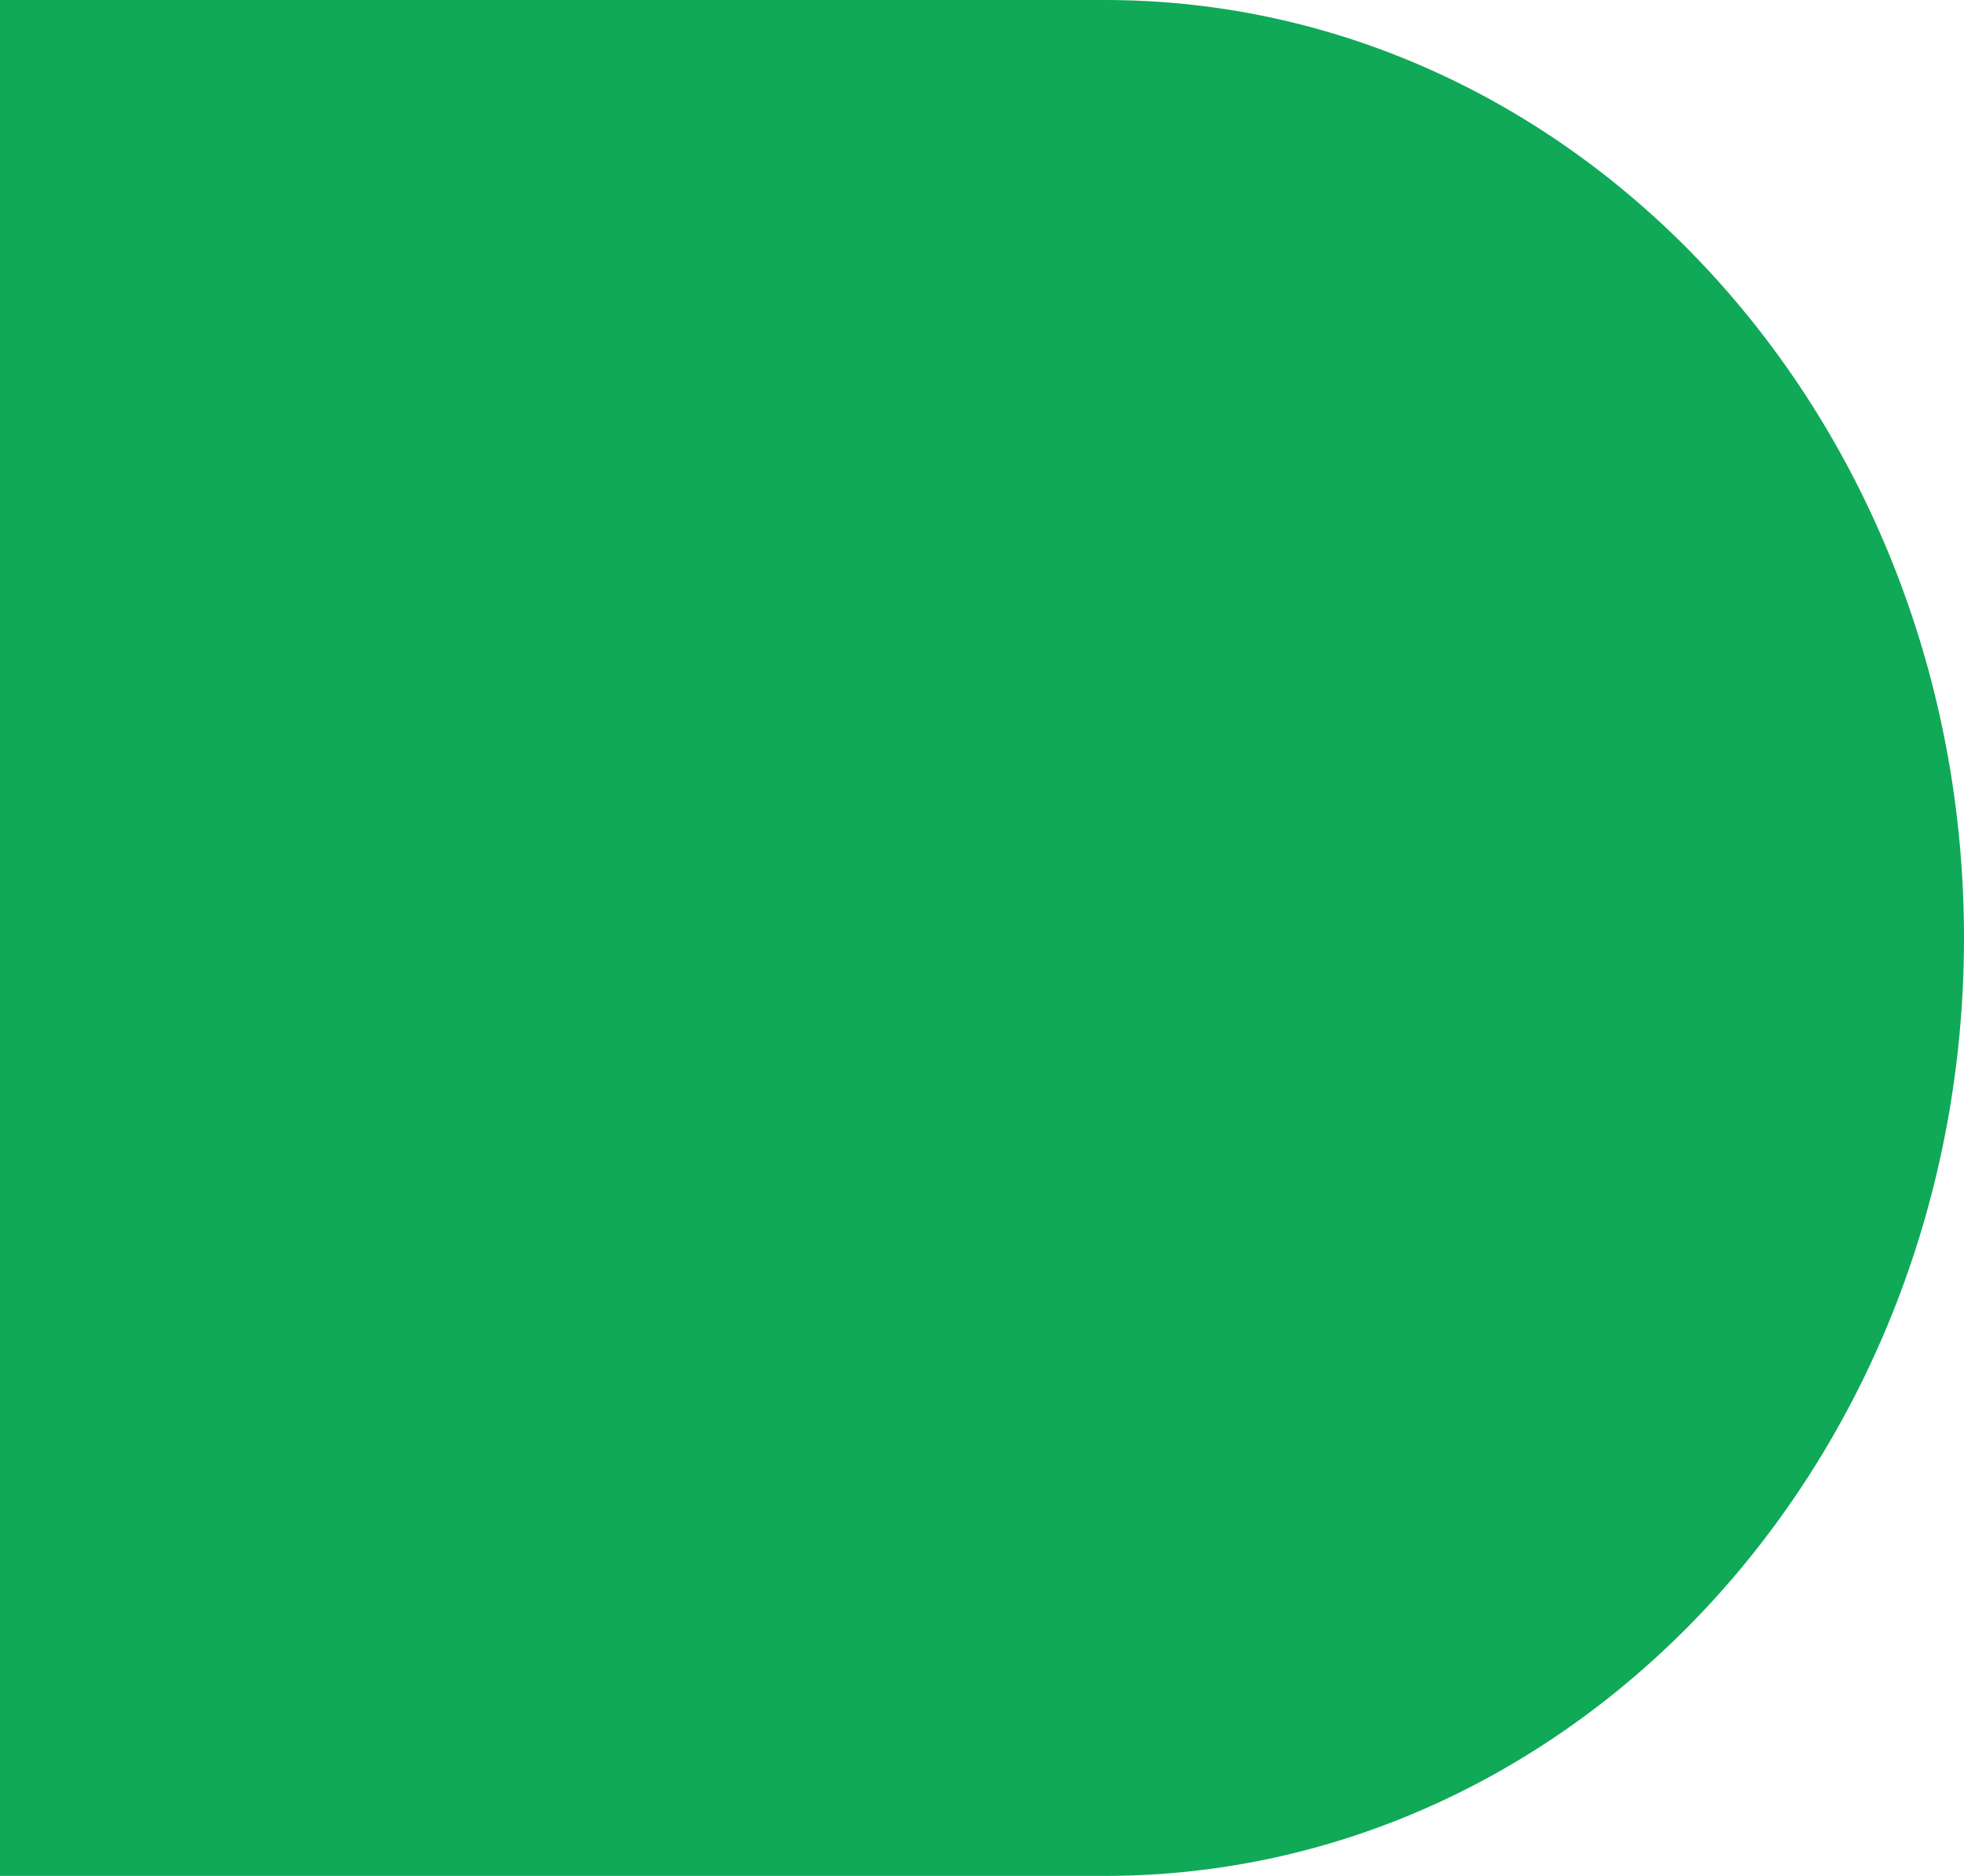
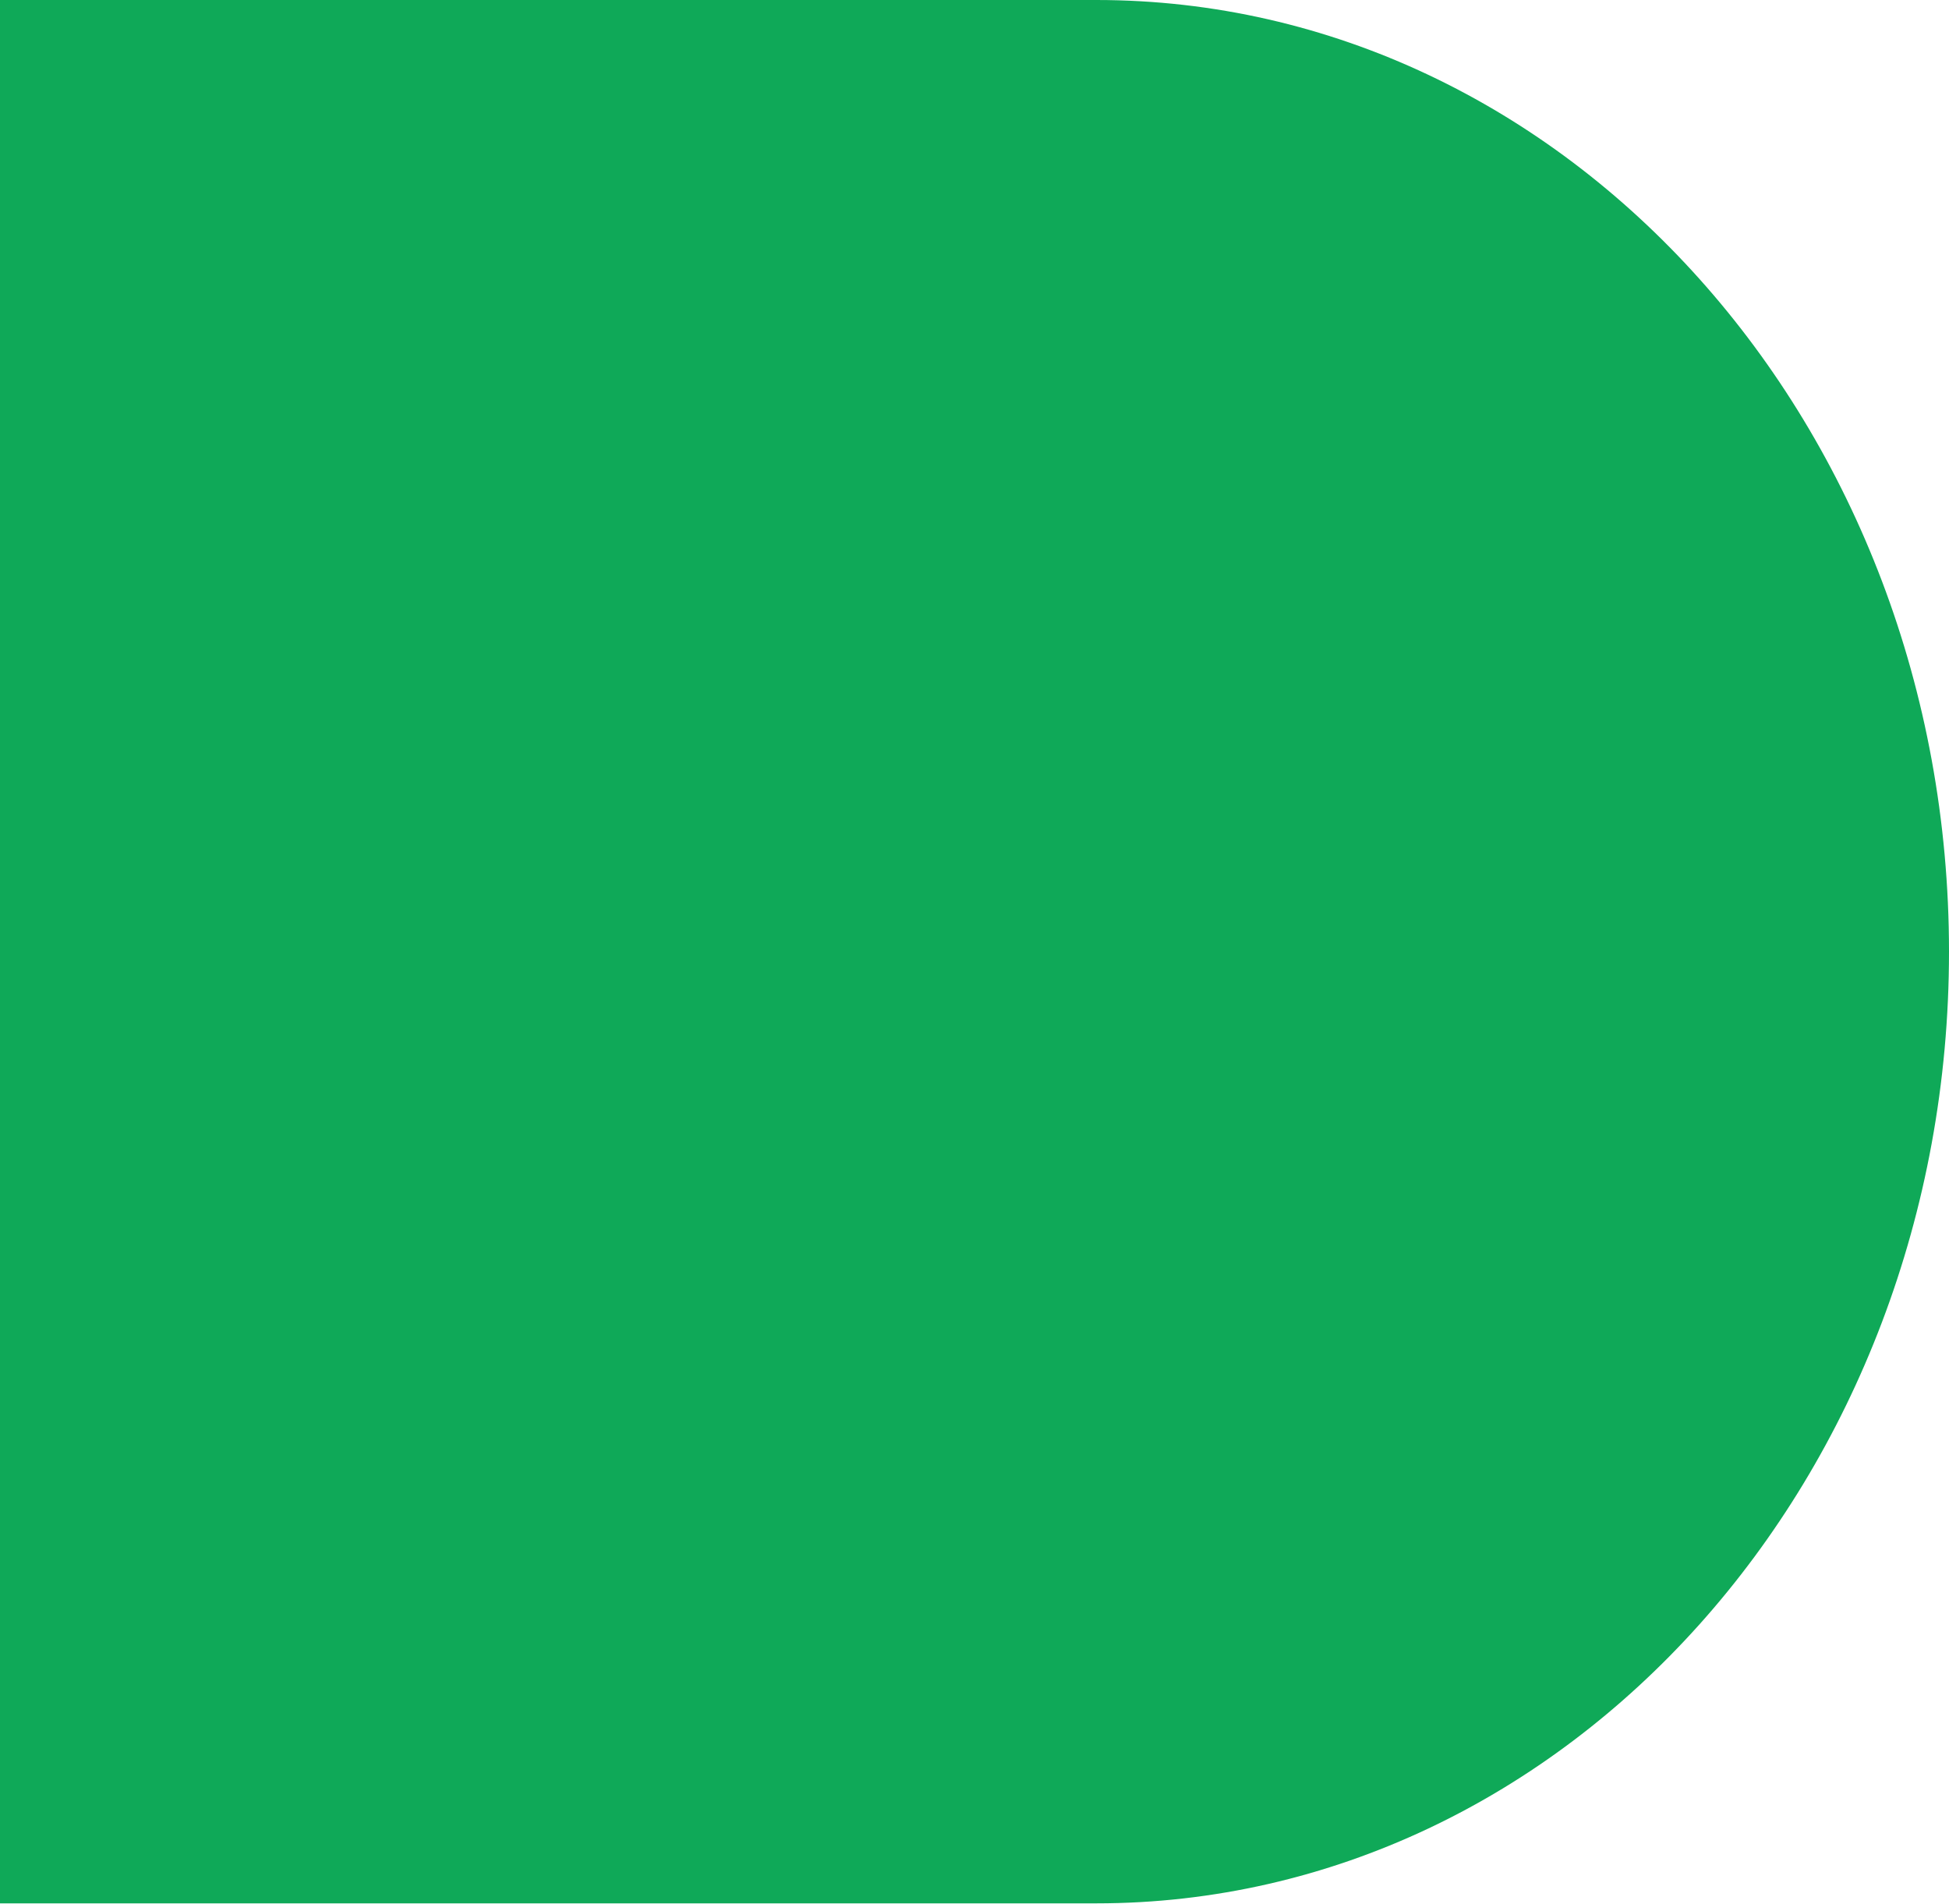
- <svg xmlns="http://www.w3.org/2000/svg" width="446" height="426" viewBox="0 0 446 426" fill="none">
-   <path d="M0 0L250.875 0C358.639 0 446 95.363 446 213V213C446 330.637 358.64 426 250.875 426H0L0 0Z" fill="#0FA958" />
+ <svg xmlns="http://www.w3.org/2000/svg" width="85" height="83" viewBox="0 0 85 83" fill="none">
+   <path d="M0 0L47.812 0C68.351 0 85 18.58 85 41.5V41.5C85 64.42 68.351 83 47.812 83H0L0 0Z" fill="#0FA958" />
</svg>
